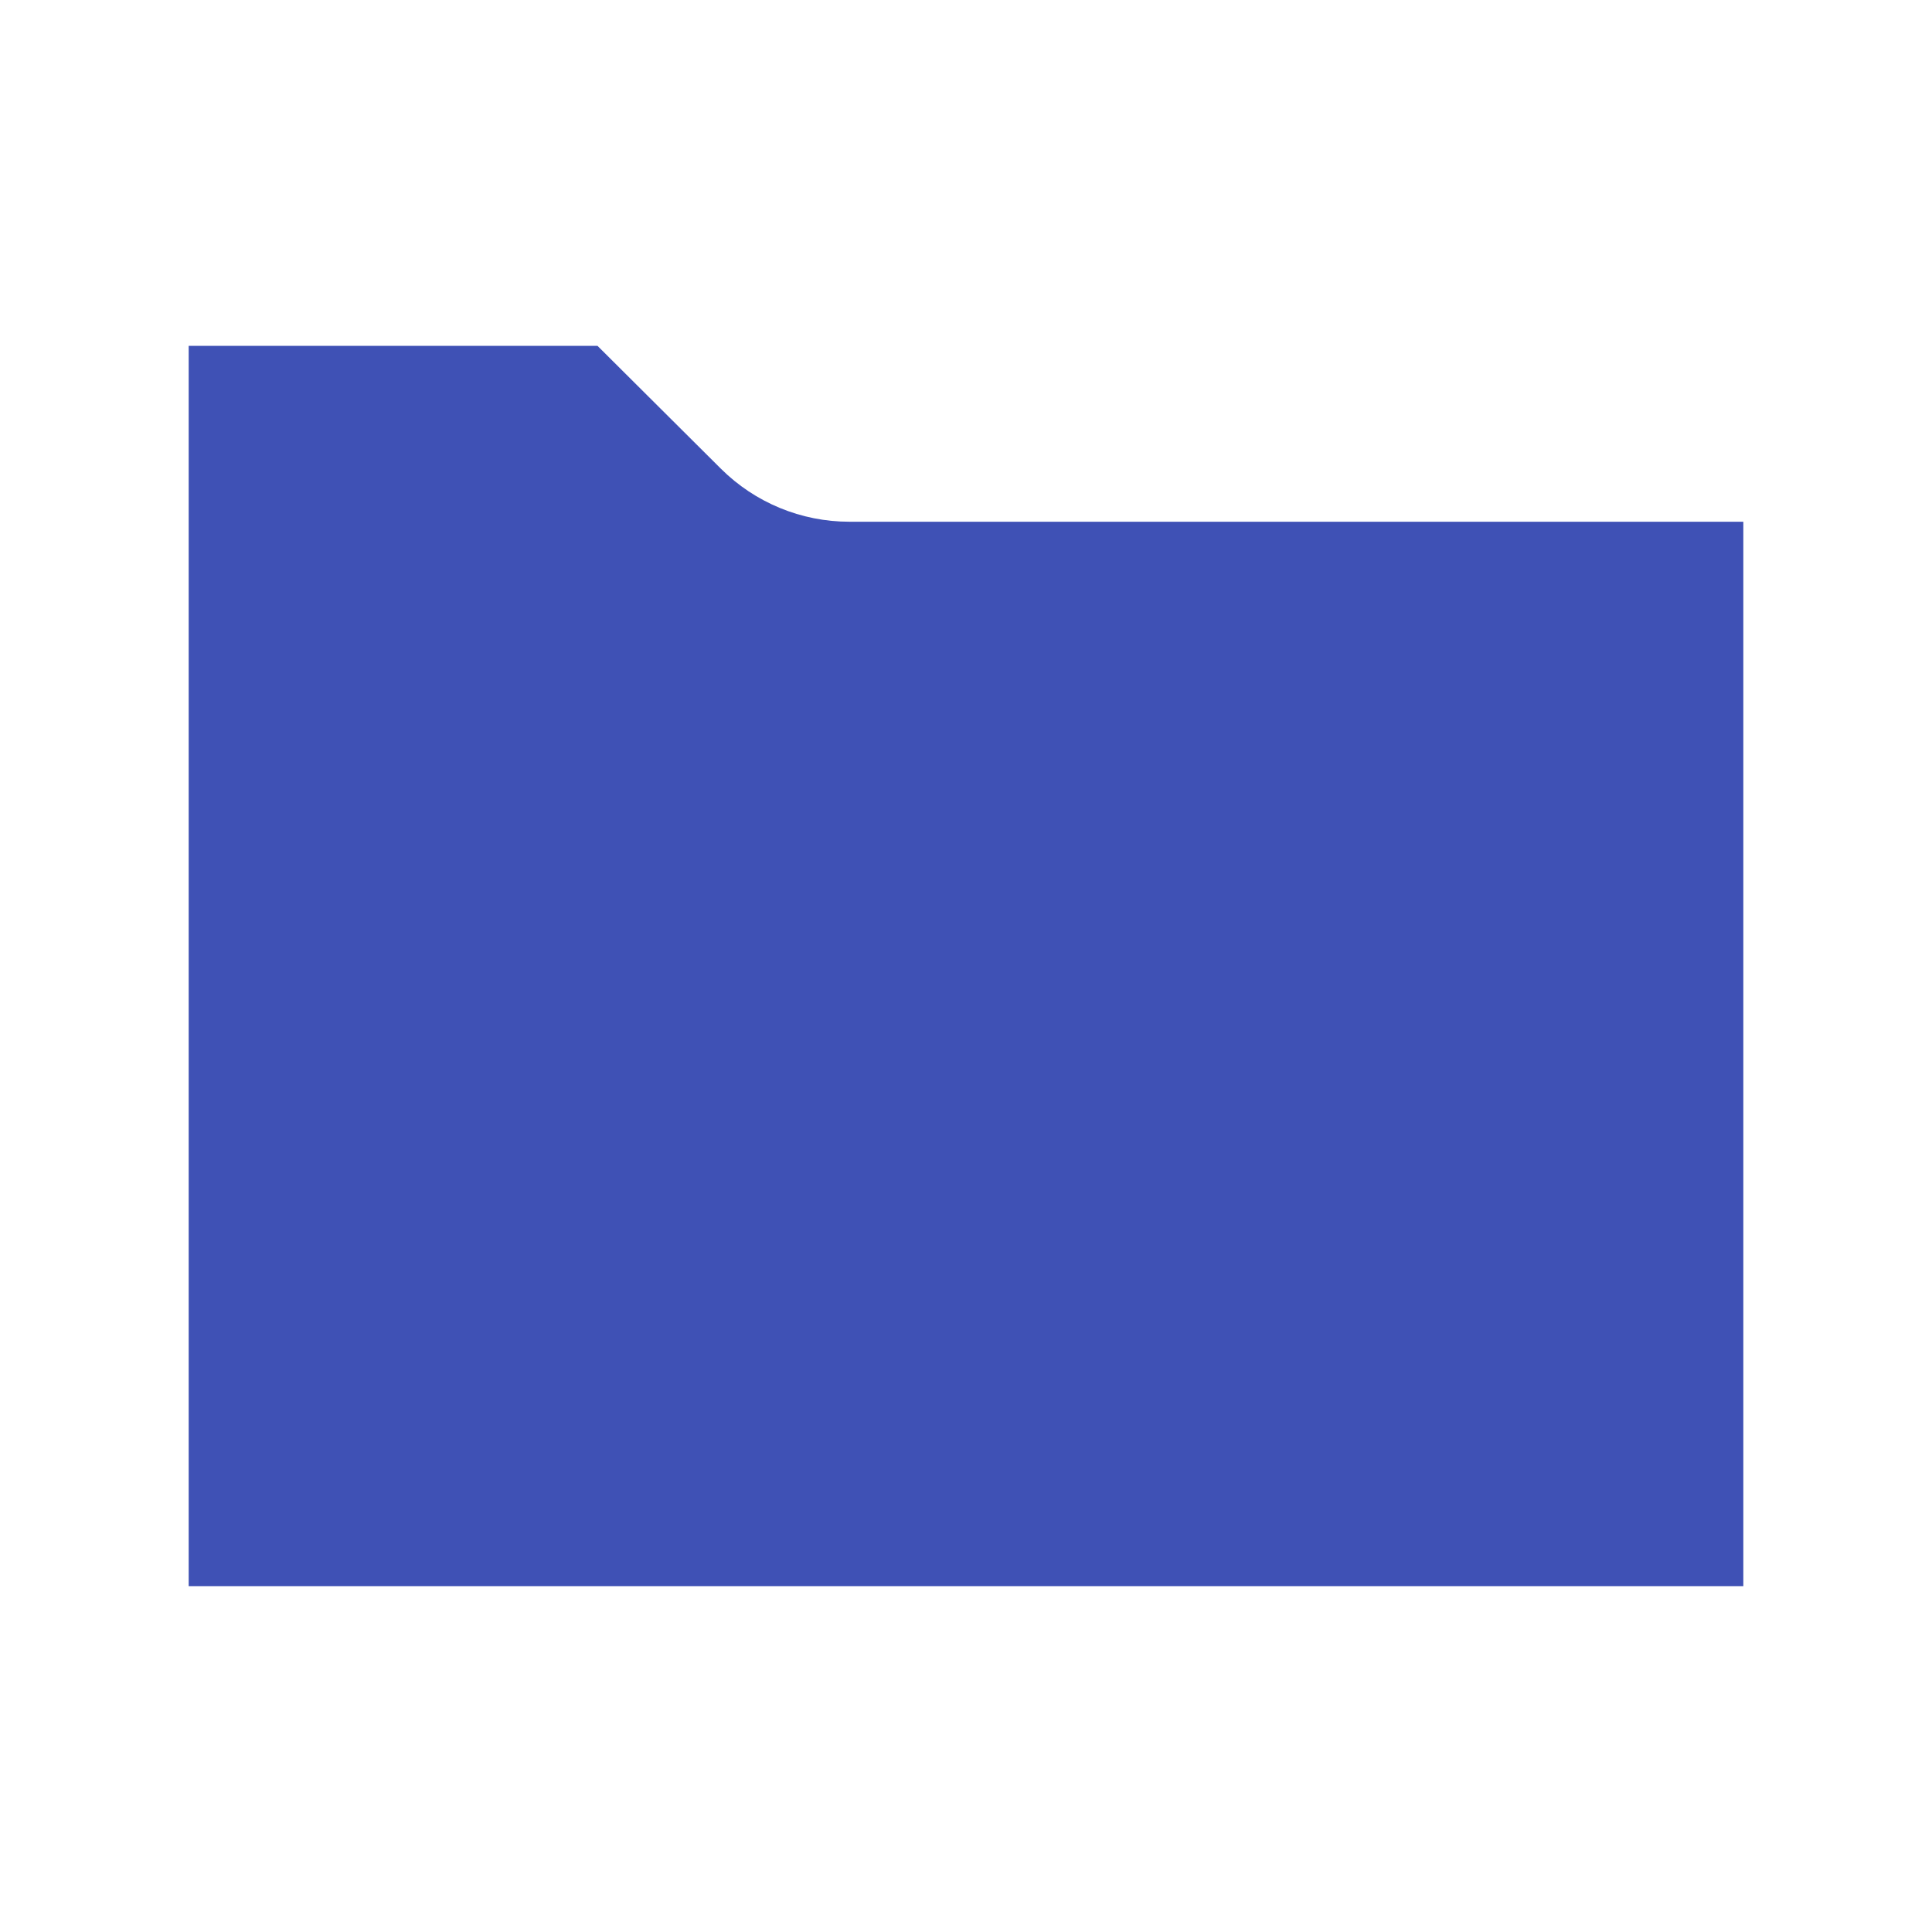
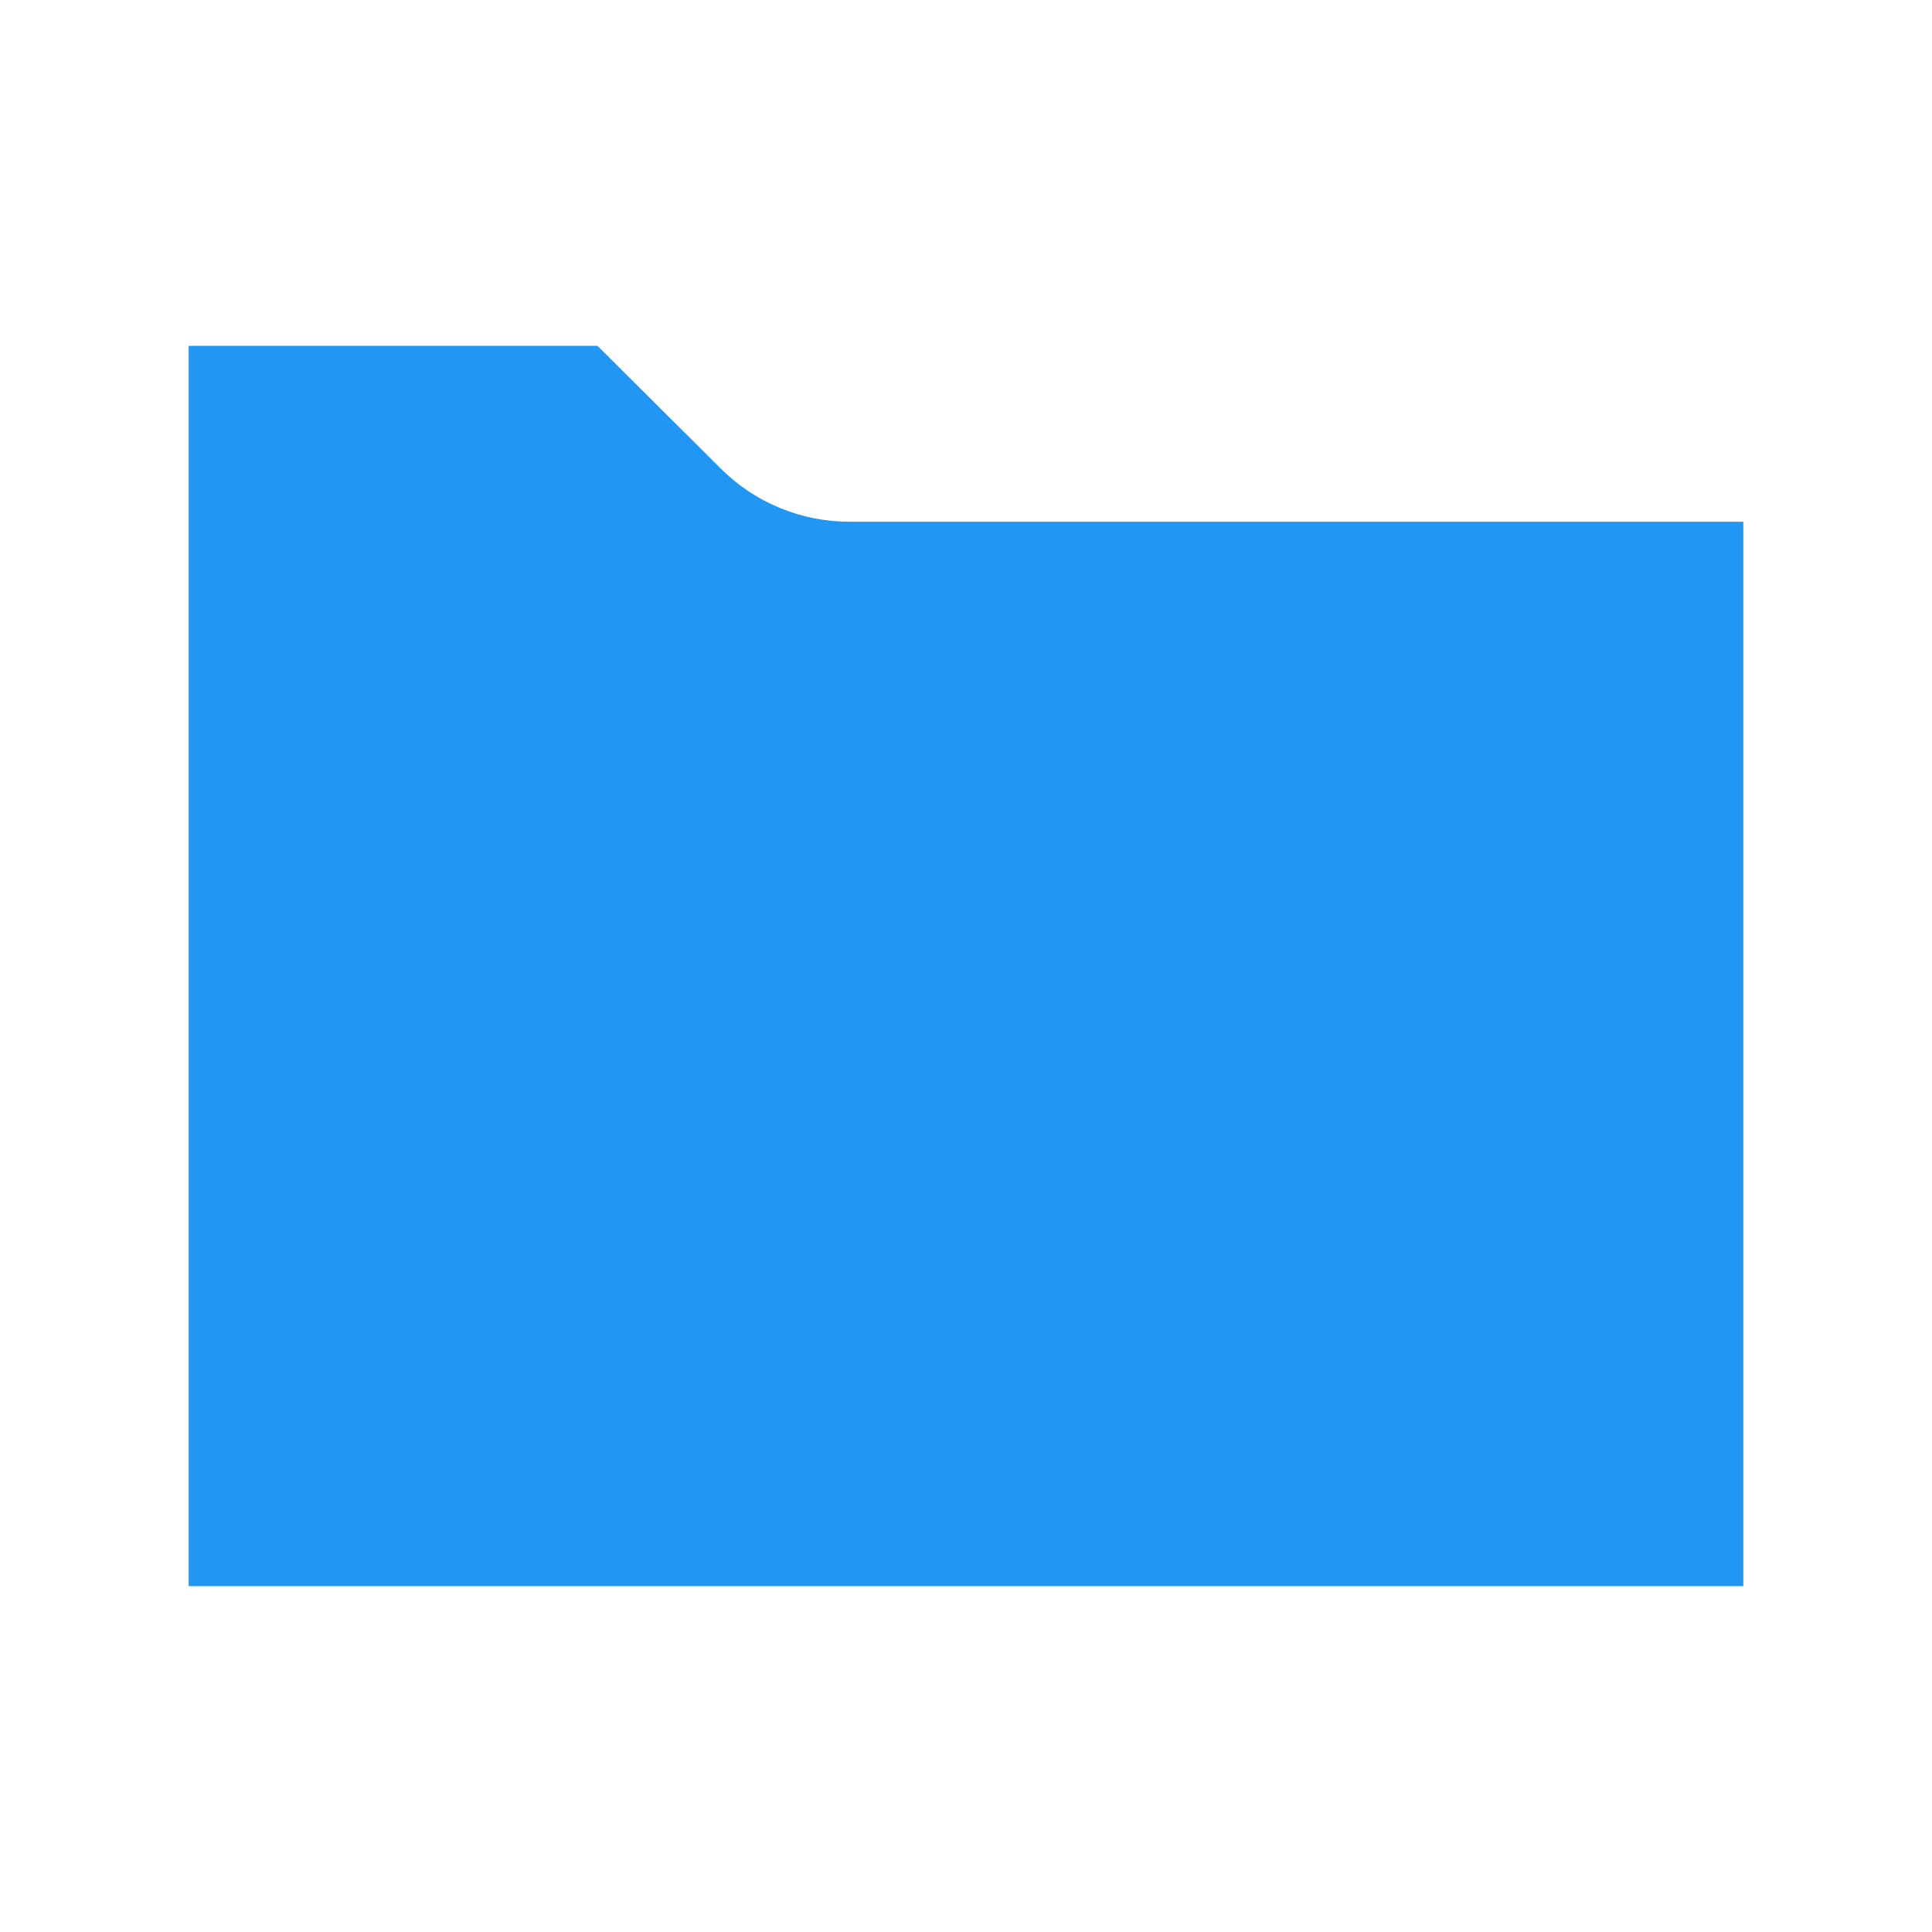
<svg xmlns="http://www.w3.org/2000/svg" width="512" height="512">
  <g>
-     <path fill="#3f51b5" d="m225.087,138.265c-12.762,0 -25.004,-5.055 -34.048,-14.059l-32.689,-32.546h-108.35v328.68h412v-282.075h-236.913l0,0z" id="folder-icon" />
+     <path fill="#2196f3" d="m225.087,138.265c-12.762,0 -25.004,-5.055 -34.048,-14.059l-32.689,-32.546h-108.35v328.68h412v-282.075h-236.913l0,0z" id="folder-icon" />
  </g>
</svg>
